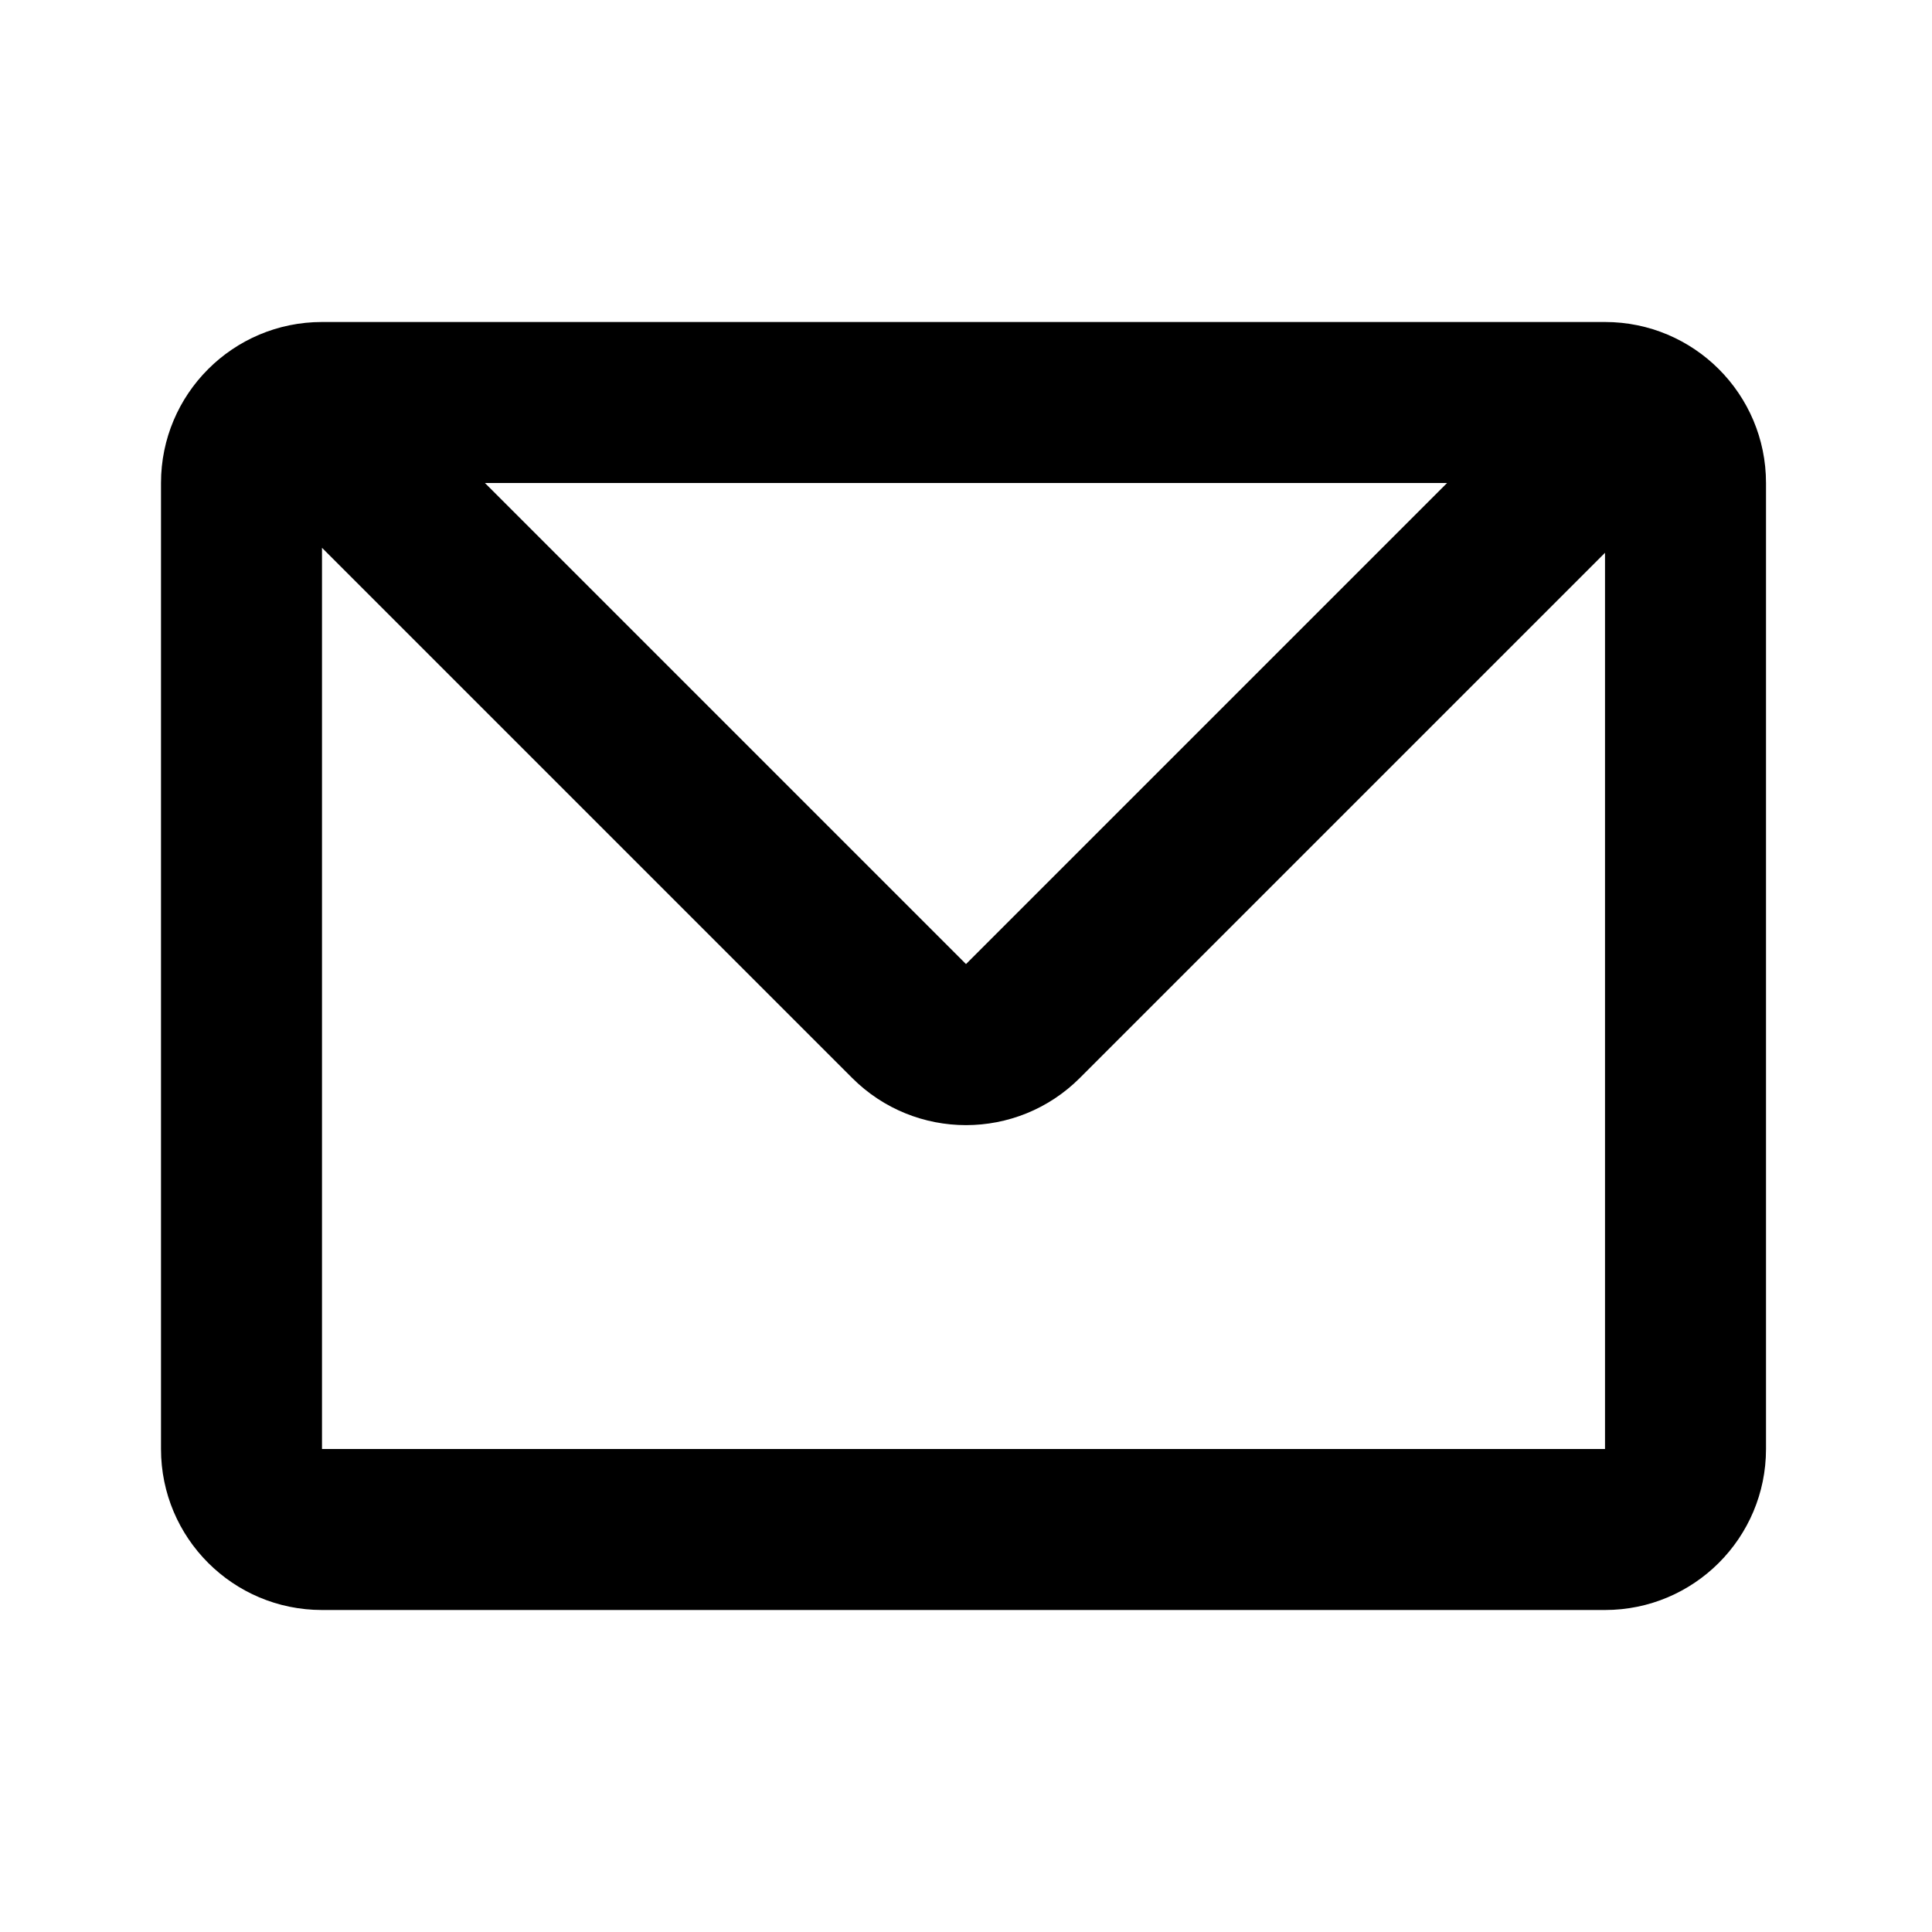
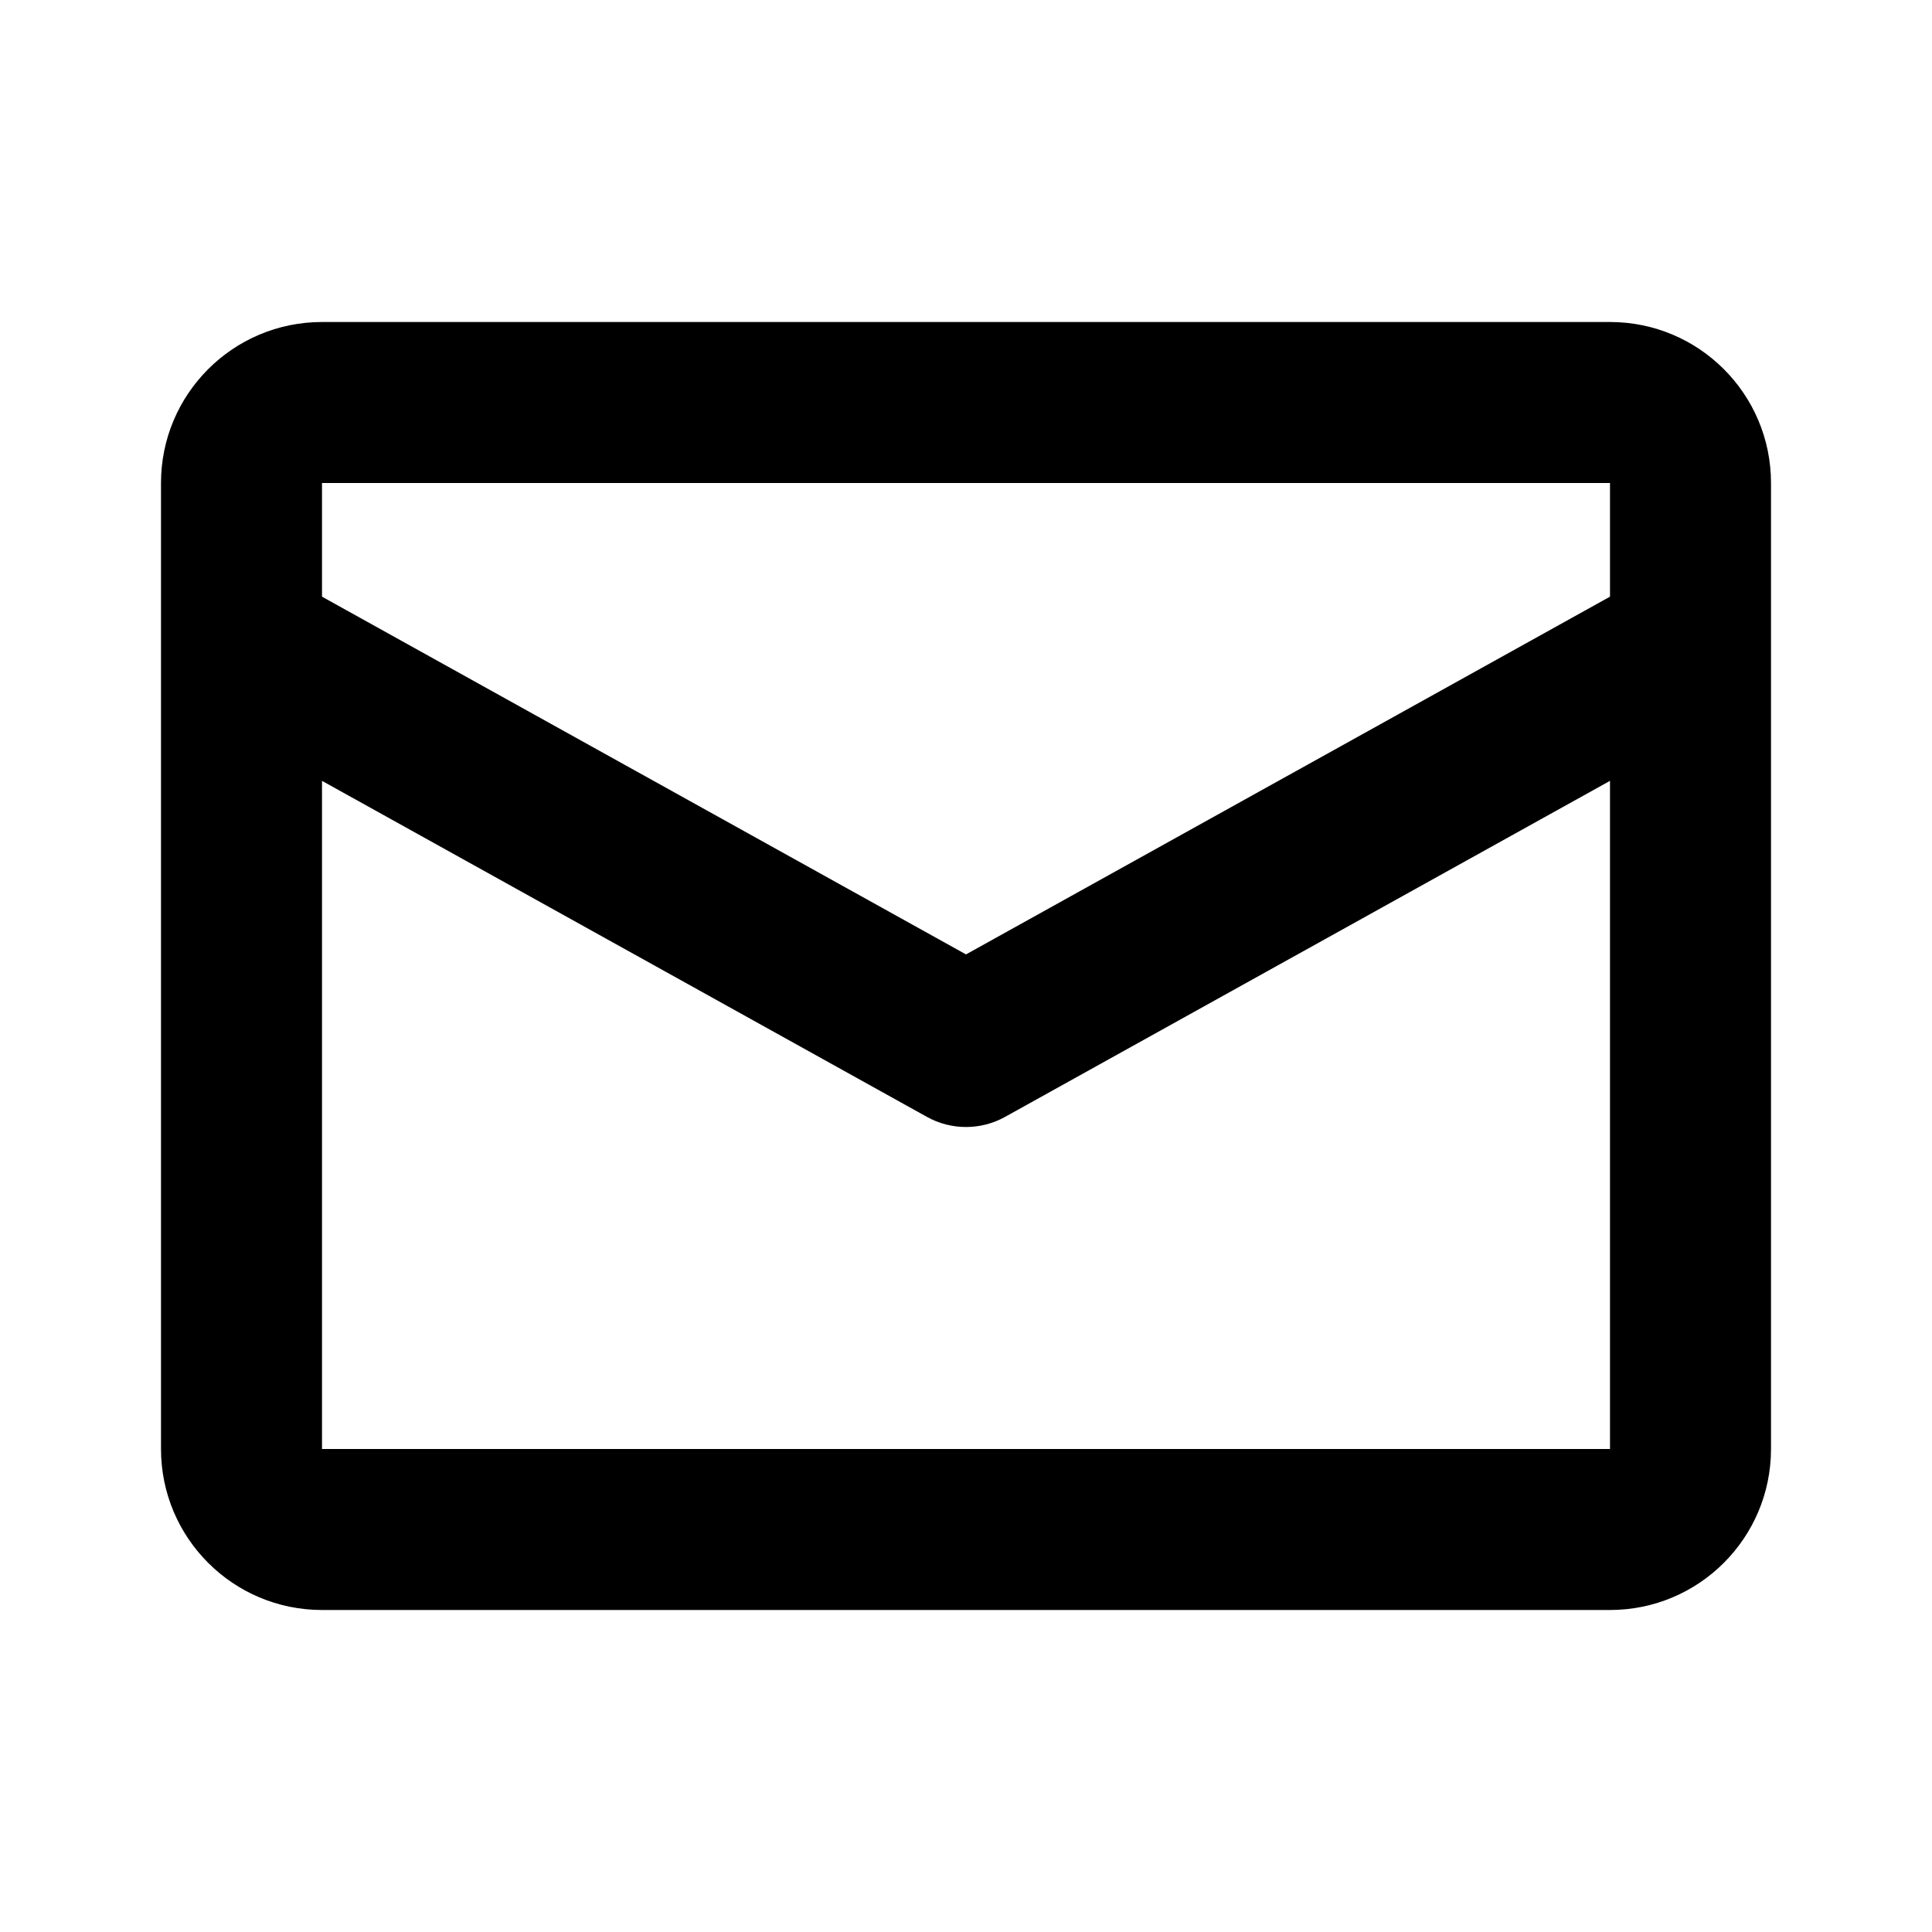
- <svg xmlns="http://www.w3.org/2000/svg" width="24" height="24" viewBox="0 0 24 24" fill="none">
-   <path fill-rule="evenodd" clip-rule="evenodd" d="M2 6C2 4.895 2.895 4 4 4H19.938C21.042 4 21.938 4.895 21.938 6V18C21.938 19.105 21.042 20 19.938 20H4C2.895 20 2 19.105 2 18V6ZM17.976 6H6.024L12 11.976L17.976 6ZM4 6.805V18H19.938V6.867L13.414 13.391C12.633 14.172 11.367 14.172 10.586 13.391L4 6.805Z" fill="currentColor" />
+ <svg xmlns="http://www.w3.org/2000/svg" width="24" height="24" fill="currentColor" viewBox="0 0 24 24">
+   <path d="M2 6a2 2 0 0 1 2-2h16a2 2 0 0 1 2 2v12a2 2 0 0 1-2 2H4a2 2 0 0 1-2-2V6Zm2 0v1.412l8 4.444 8-4.444V6H4Zm0 3.7V18h16V9.7l-7.514 4.174a1 1 0 0 1-.972 0L4 9.7Z" />
</svg>
